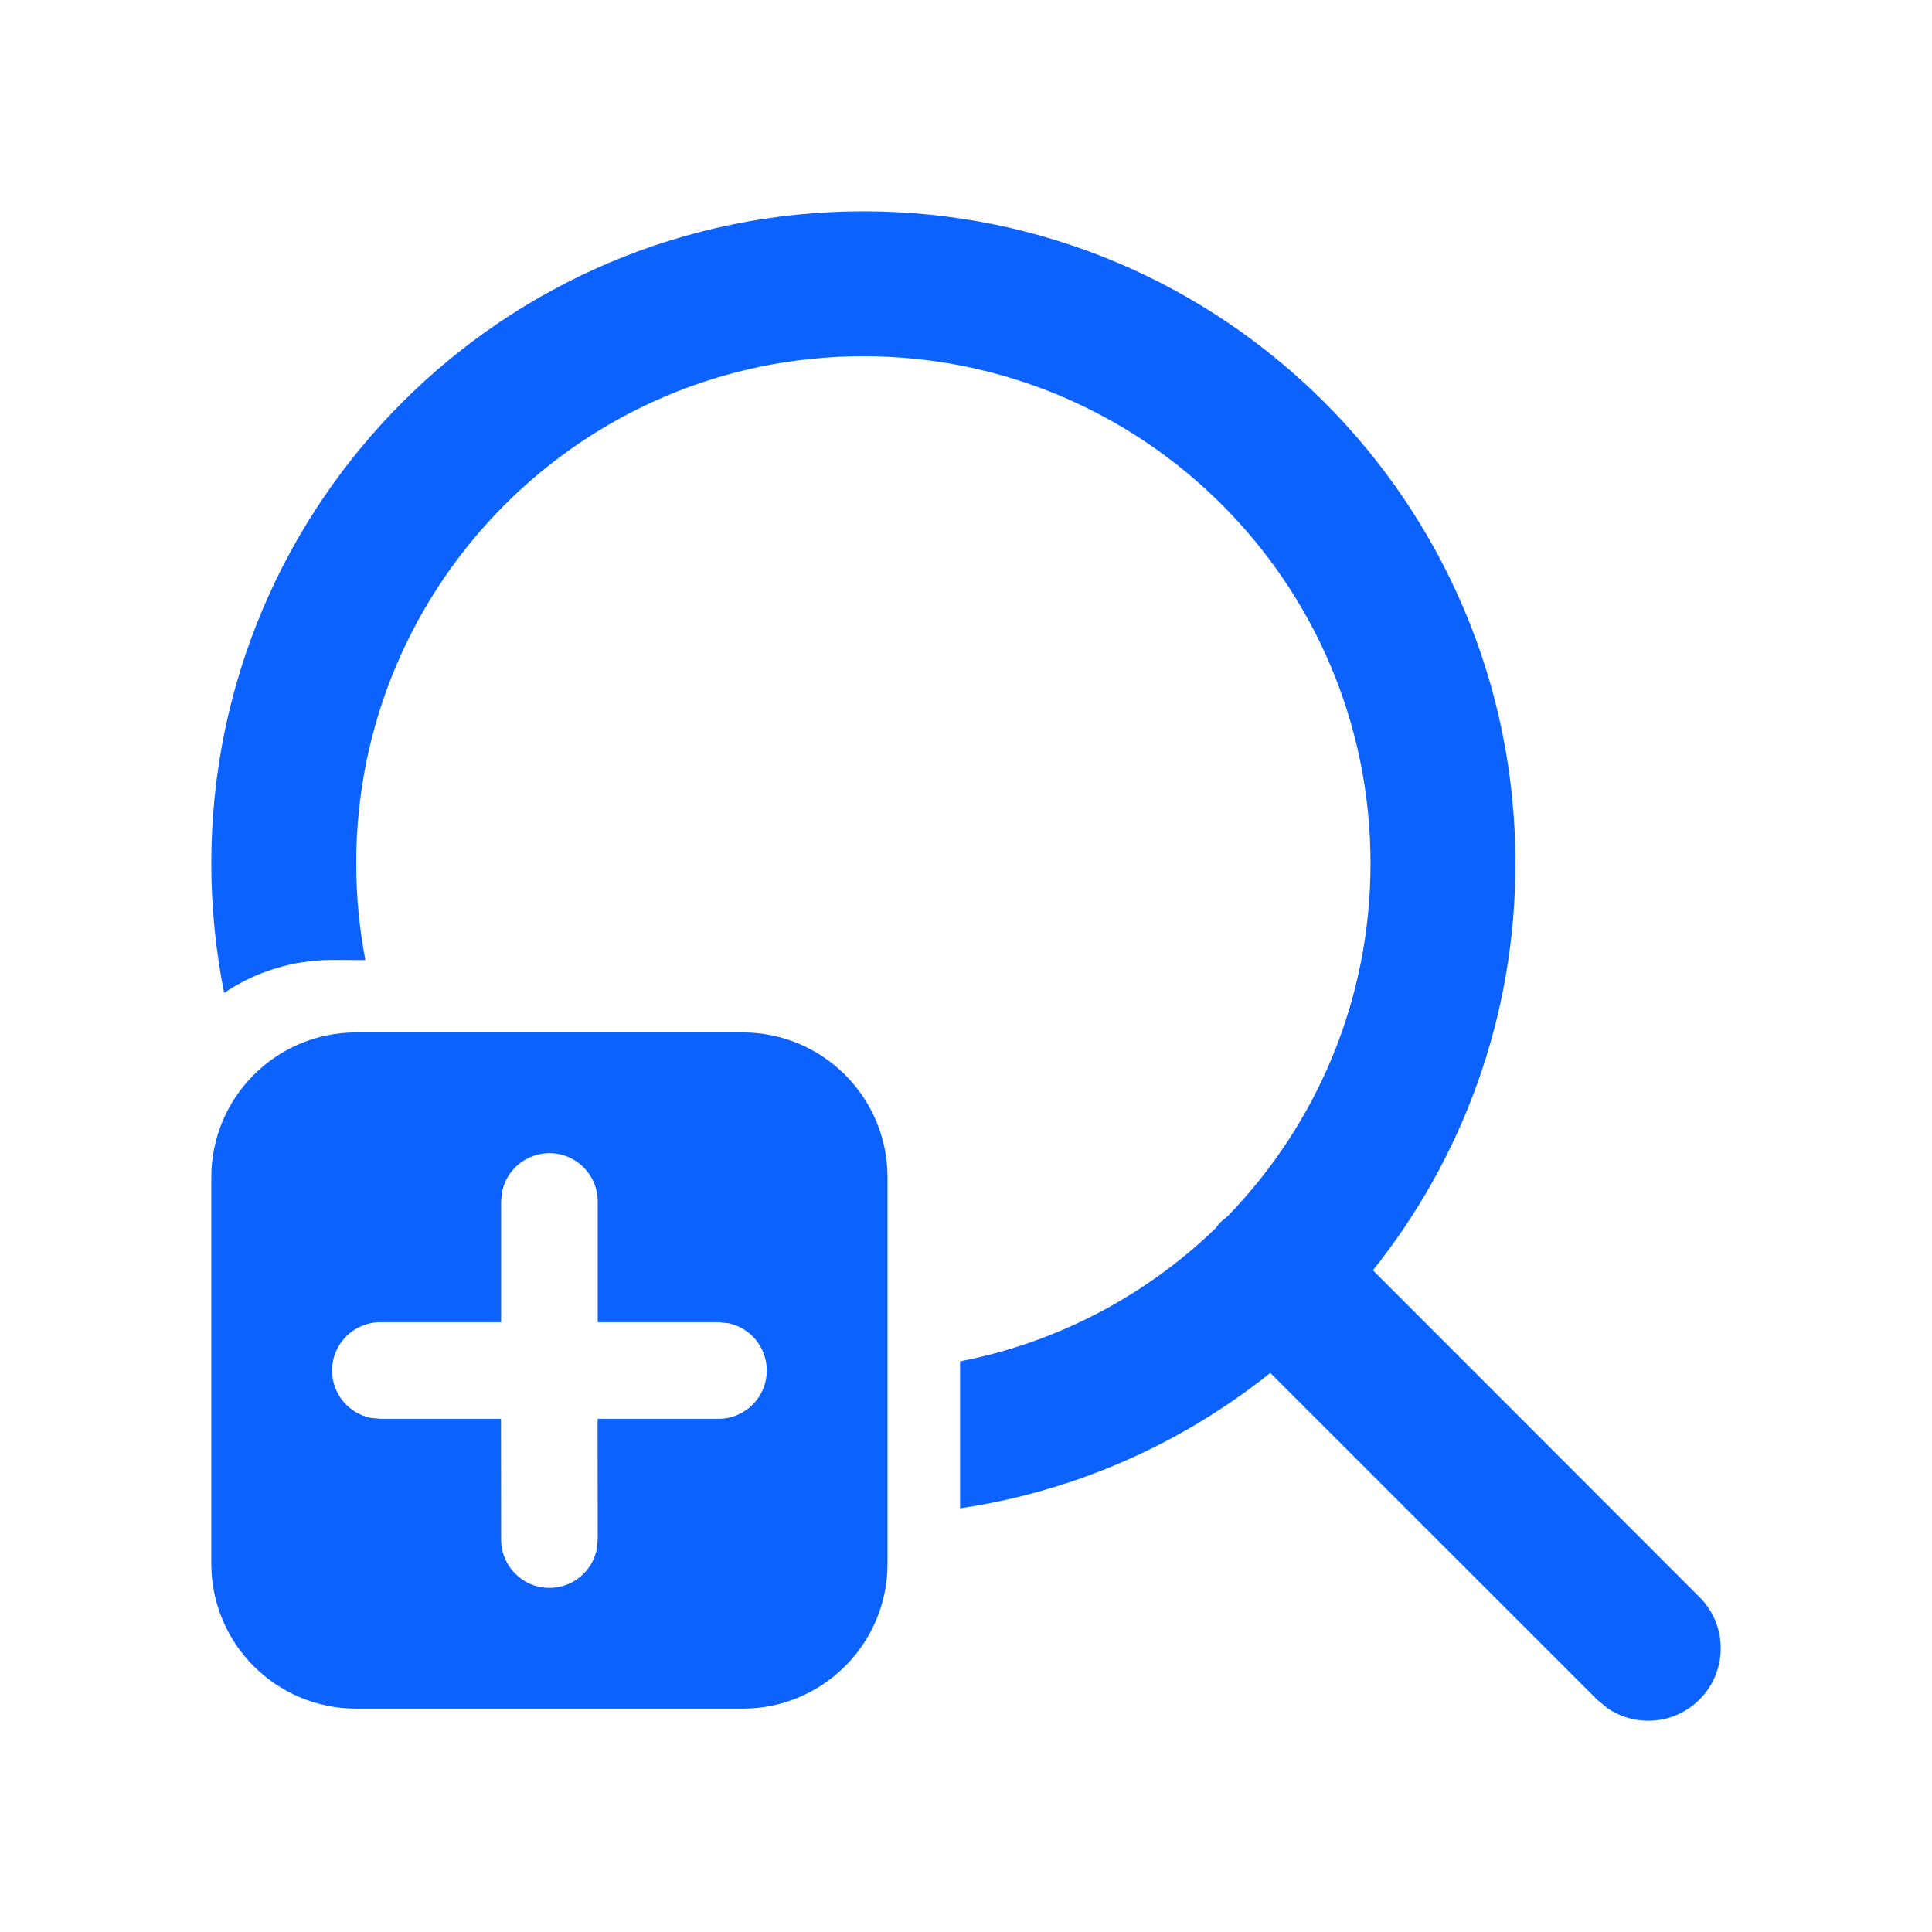
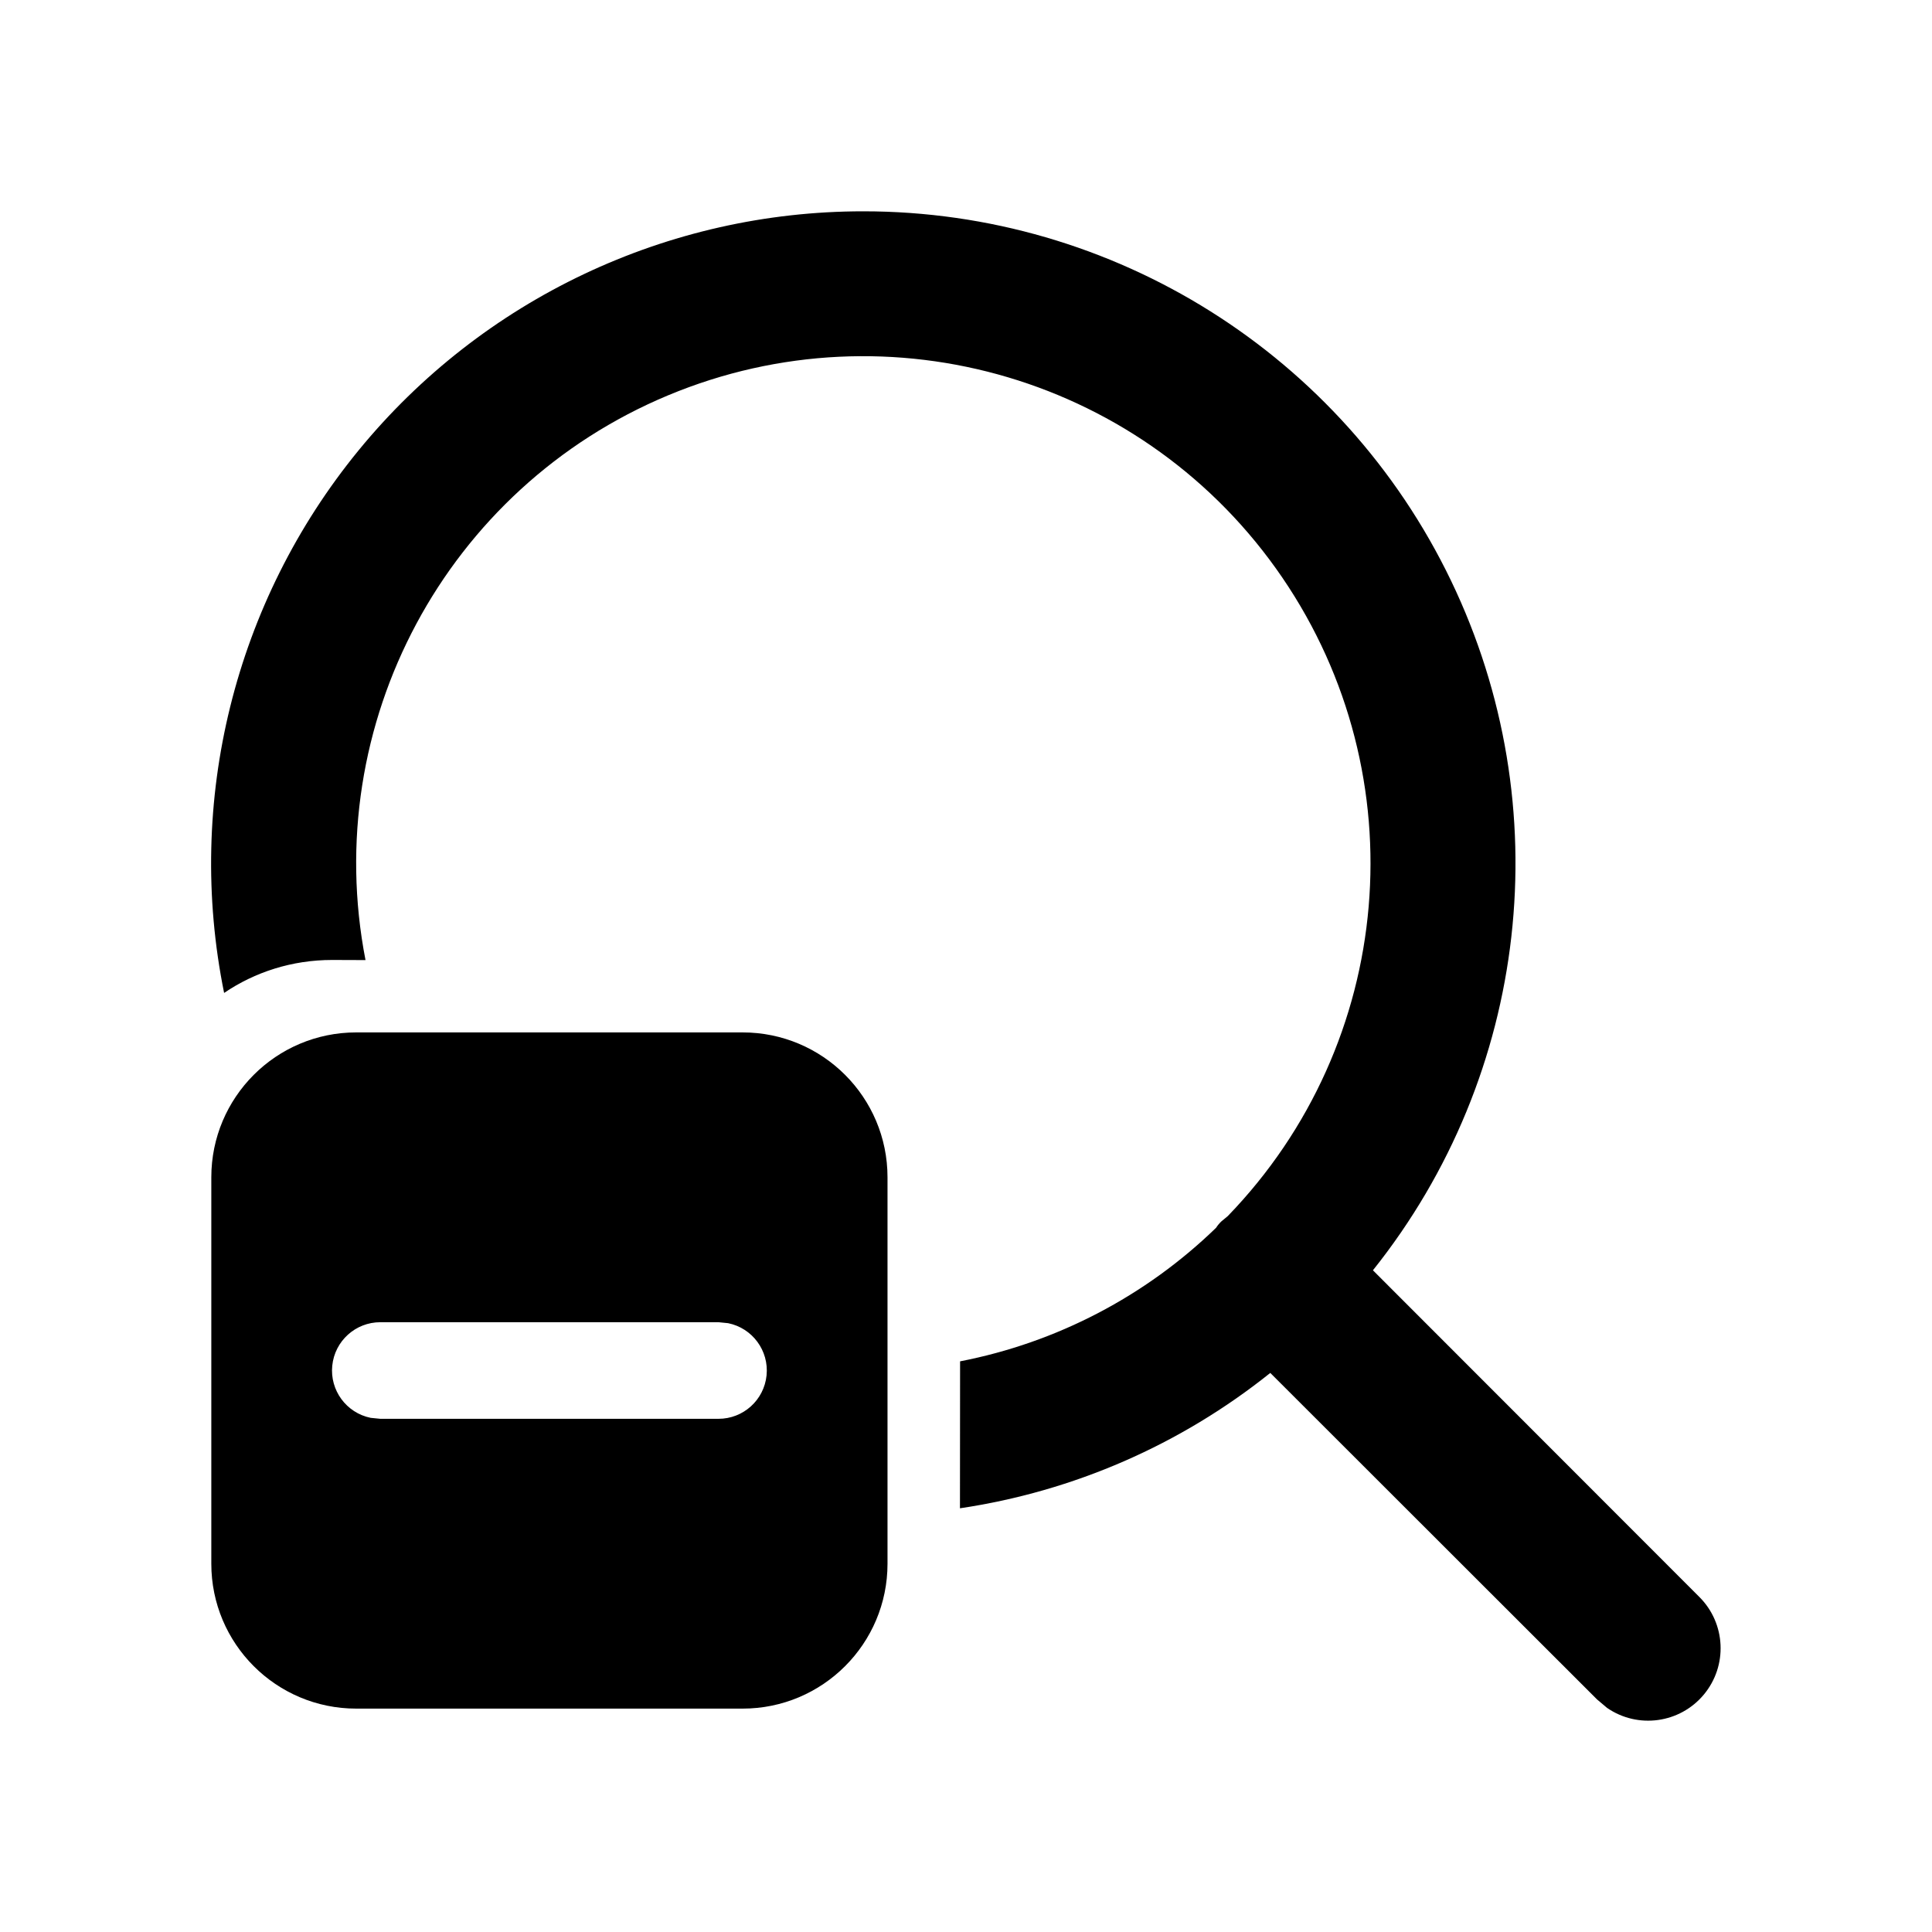
- <svg xmlns="http://www.w3.org/2000/svg" width="16px" height="16px" viewBox="0 0 16 16" version="1.1">
-   <g id="页面-1" stroke="none" stroke-width="1" fill="none" fill-rule="evenodd">
-     <g id="表头及检索项配置-2" transform="translate(-1372, -406)">
-       <g id="编组" transform="translate(1372, 406)">
-         <rect id="矩形" fill="#D8D8D8" opacity="0" x="0" y="0" width="16" height="16" />
-         <path d="M7.15,1.75 C10.132,1.75 12.55,4.168 12.55,7.15 C12.55,8.425 12.108,9.596 11.37,10.52 L14.074,13.226 C14.309,13.46 14.309,13.84 14.074,14.075 C13.866,14.283 13.543,14.306 13.309,14.144 L13.226,14.075 L10.52,11.37 C9.794,11.951 8.914,12.348 7.951,12.491 L7.951,11.274 C8.766,11.116 9.498,10.723 10.071,10.168 C10.083,10.149 10.098,10.131 10.115,10.115 L10.168,10.071 C10.9,9.315 11.35,8.285 11.35,7.15 C11.35,4.83 9.47,2.95 7.15,2.95 C4.83,2.95 2.95,4.83 2.95,7.15 C2.95,7.424 2.976,7.692 3.026,7.951 L2.75,7.95 C2.419,7.95 2.111,8.051 1.856,8.223 C1.787,7.877 1.75,7.518 1.75,7.15 C1.75,4.168 4.168,1.75 7.15,1.75 Z M6.15,8.55 C6.813,8.55 7.35,9.087 7.35,9.75 L7.35,12.95 C7.35,13.613 6.813,14.15 6.15,14.15 L2.95,14.15 C2.287,14.15 1.75,13.613 1.75,12.95 L1.75,9.75 C1.75,9.087 2.287,8.55 2.95,8.55 L6.15,8.55 Z M4.55,9.55 C4.357,9.55 4.195,9.687 4.158,9.869 L4.15,9.95 L4.15,10.95 L3.15,10.95 C2.929,10.95 2.75,11.129 2.75,11.35 C2.75,11.543 2.887,11.705 3.069,11.742 L3.15,11.75 L4.149,11.75 L4.15,12.75 C4.15,12.971 4.329,13.15 4.55,13.15 C4.743,13.15 4.905,13.013 4.942,12.831 L4.95,12.75 L4.949,11.75 L5.95,11.75 C6.171,11.75 6.35,11.571 6.35,11.35 C6.35,11.157 6.213,10.995 6.031,10.958 L5.95,10.95 L4.95,10.95 L4.95,9.95 C4.95,9.729 4.771,9.55 4.55,9.55 Z" id="形状" fill="#0C62FF" />
-       </g>
-     </g>
-   </g>
+ <svg xmlns="http://www.w3.org/2000/svg" t="1667899715475" class="icon" viewBox="0 0 1024 1024" version="1.1" p-id="9254" width="16" height="16">
+   <path d="M457.6 112a345.6 345.6 0 0 1 270.08 561.28l173.056 173.184a38.4 38.4 0 0 1-48.96 58.752l-5.312-4.48-173.184-173.056a344 344 0 0 1-164.48 71.744l0.064-77.888a268.16 268.16 0 0 0 135.68-70.784 18.112 18.112 0 0 1 2.816-3.392l3.392-2.816a268.8 268.8 0 1 0-457.024-135.68L176 508.8c-21.184 0-40.896 6.4-57.216 17.472A345.6 345.6 0 0 1 457.6 112z m-64 435.2a76.8 76.8 0 0 1 76.8 76.8v204.8a76.8 76.8 0 0 1-76.8 76.8h-204.8a76.8 76.8 0 0 1-76.8-76.8v-204.8a76.8 76.8 0 0 1 76.8-76.8h204.8z m-192 153.6a25.6 25.6 0 0 0-5.12 50.688l5.12 0.512h179.2a25.6 25.6 0 0 0 5.12-50.688l-5.12-0.512h-179.2z" p-id="9255" />
</svg>
